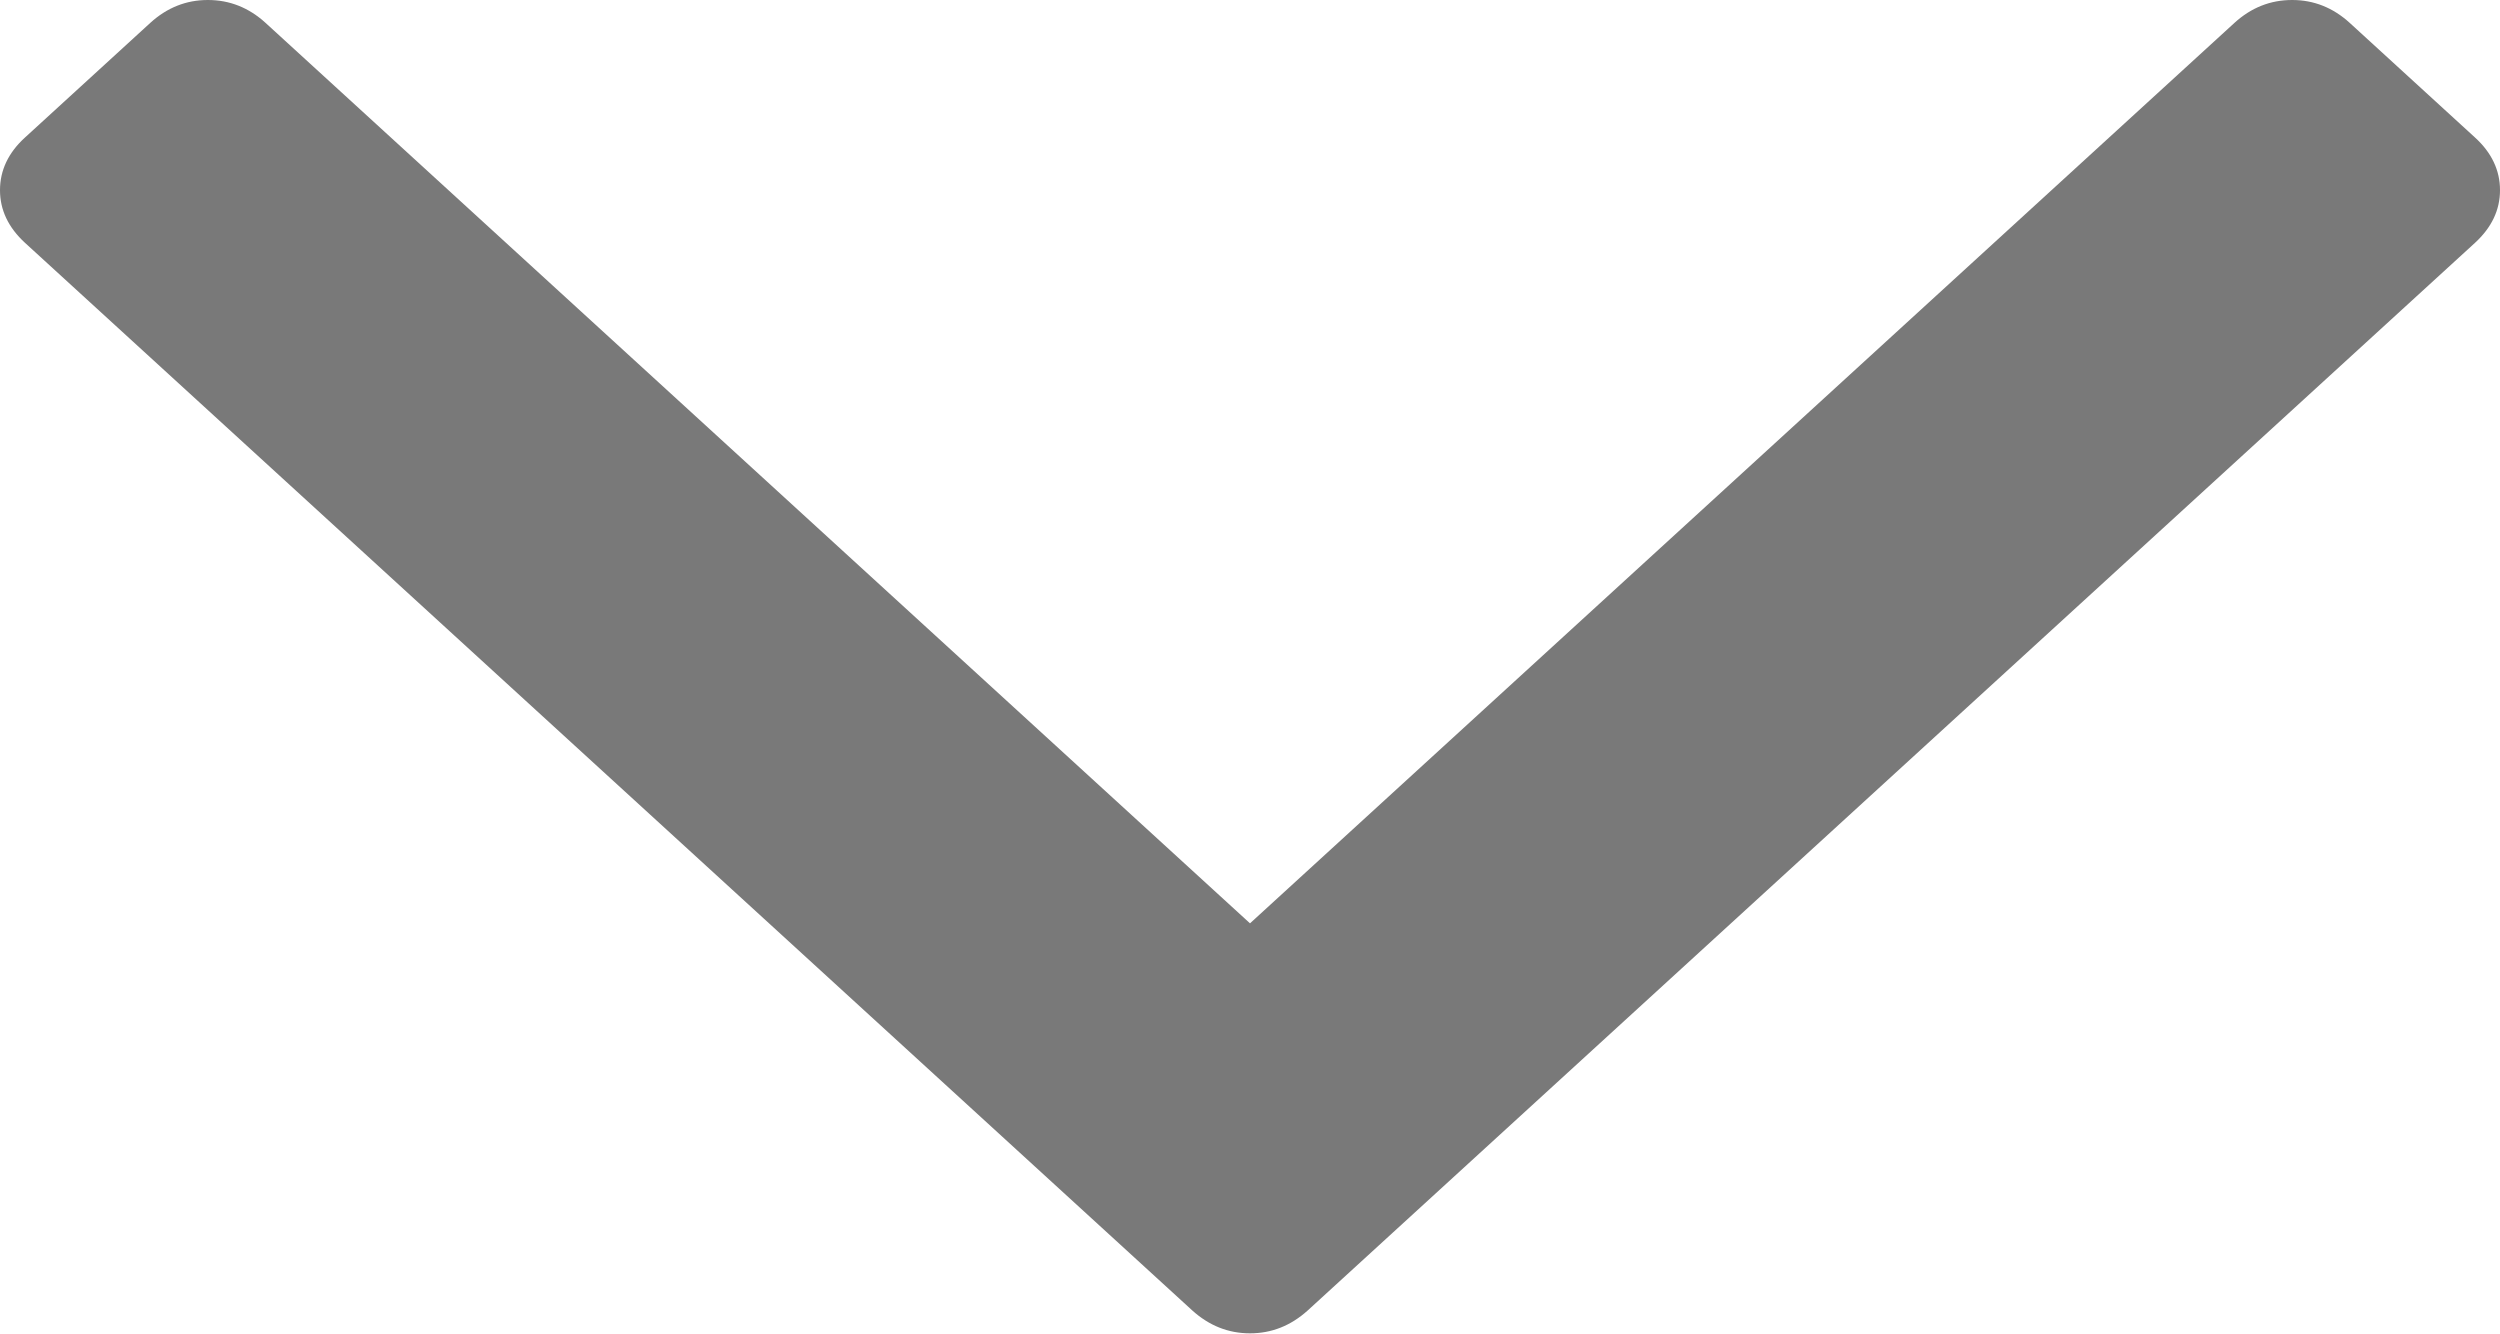
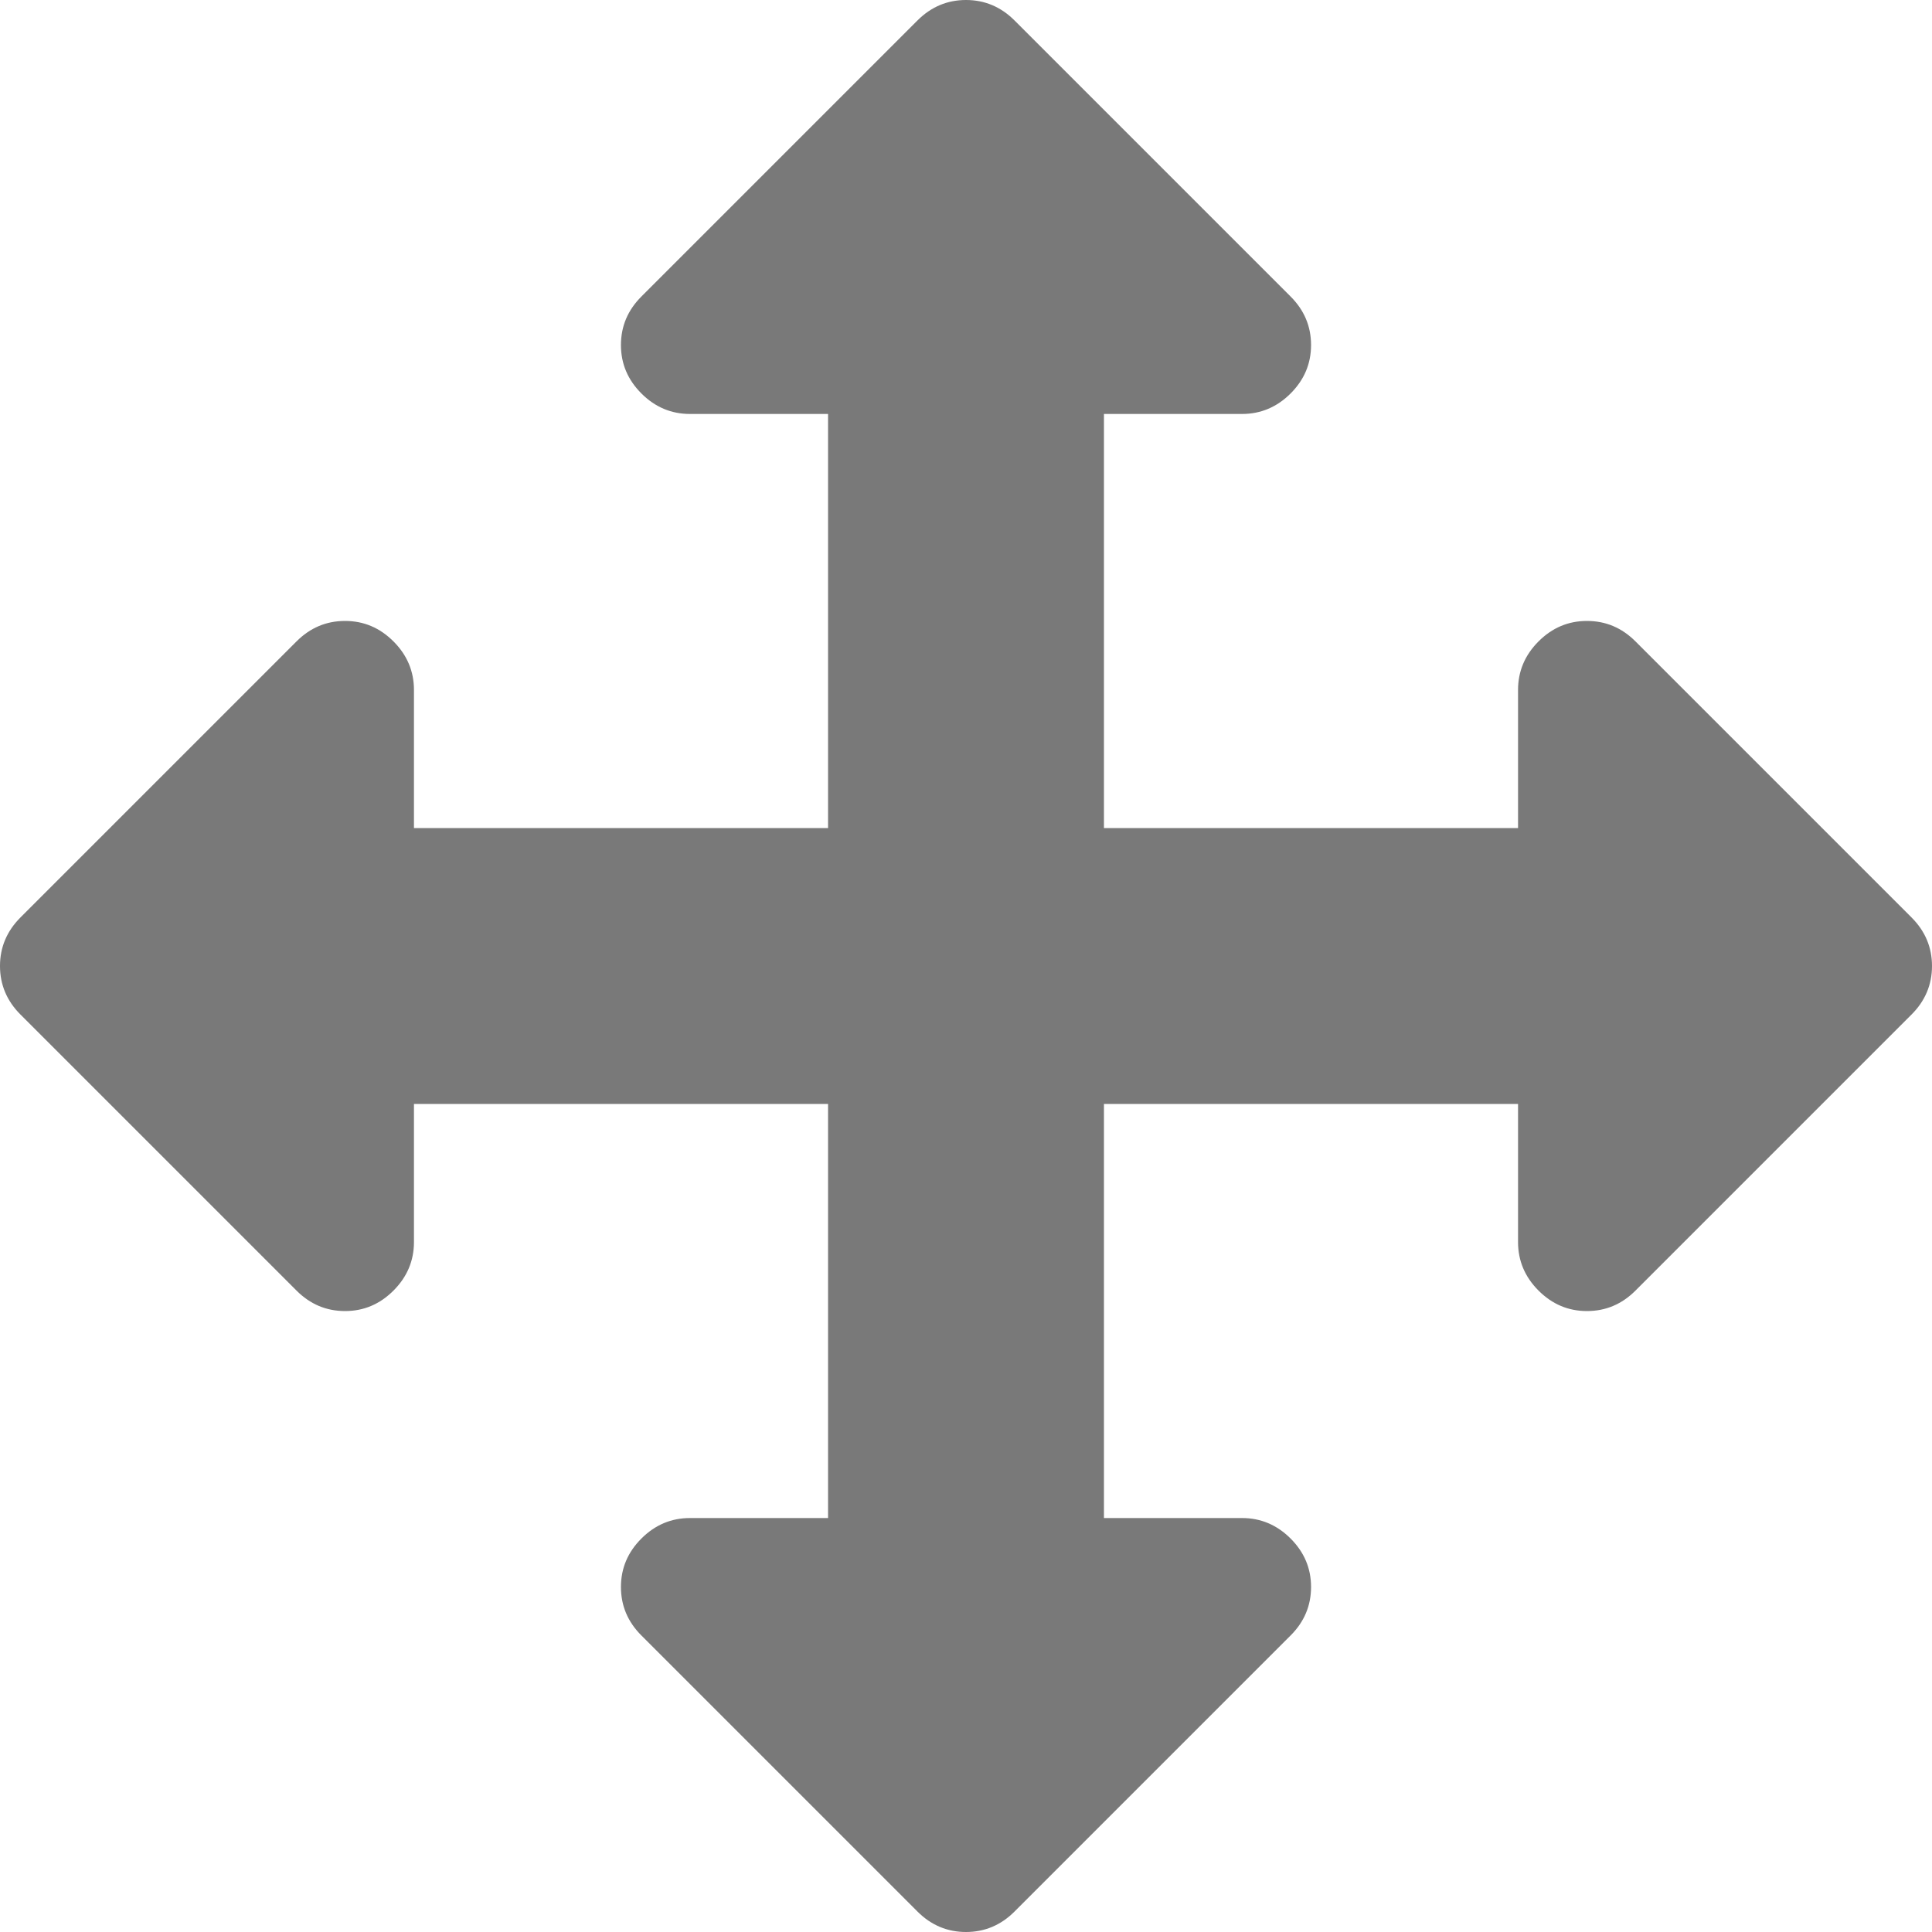
- <svg xmlns="http://www.w3.org/2000/svg" version="1.1" width="15px" height="8px">
-   <g transform="matrix(1 0 0 1 -31 -12 )">
-     <path d="M 14.85 0.825  C 14.95 0.916  15 1.022  15 1.141  C 15 1.26  14.95 1.365  14.85 1.457  L 7.846 7.863  C 7.745 7.954  7.63 8  7.5 8  C 7.37 8  7.255 7.954  7.154 7.863  L 0.15 1.457  C 0.05 1.365  0 1.26  0 1.141  C 0 1.022  0.05 0.916  0.15 0.825  L 0.902 0.137  C 1.002 0.046  1.117 0  1.247 0  C 1.378 0  1.493 0.046  1.593 0.137  L 7.5 5.54  L 13.407 0.137  C 13.507 0.046  13.622 0  13.753 0  C 13.883 0  13.998 0.046  14.098 0.137  L 14.85 0.825  Z " fill-rule="nonzero" fill="#797979" stroke="none" transform="matrix(1 0 0 1 31 12 )" />
+ <svg xmlns="http://www.w3.org/2000/svg" version="1.1" width="15px" height="15px">
+   <g transform="matrix(1 0 0 1 -134 -39 )">
+     <path d="M 14.841 7.123  C 14.947 7.229  15 7.355  15 7.5  C 15 7.645  14.947 7.771  14.841 7.877  L 12.698 10.02  C 12.592 10.126  12.467 10.179  12.321 10.179  C 12.176 10.179  12.051 10.126  11.945 10.02  C 11.839 9.914  11.786 9.788  11.786 9.643  L 11.786 8.571  L 8.571 8.571  L 8.571 11.786  L 9.643 11.786  C 9.788 11.786  9.914 11.839  10.02 11.945  C 10.126 12.051  10.179 12.176  10.179 12.321  C 10.179 12.467  10.126 12.592  10.02 12.698  L 7.877 14.841  C 7.771 14.947  7.645 15  7.5 15  C 7.355 15  7.229 14.947  7.123 14.841  L 4.98 12.698  C 4.874 12.592  4.821 12.467  4.821 12.321  C 4.821 12.176  4.874 12.051  4.98 11.945  C 5.086 11.839  5.212 11.786  5.357 11.786  L 6.429 11.786  L 6.429 8.571  L 3.214 8.571  L 3.214 9.643  C 3.214 9.788  3.161 9.914  3.055 10.02  C 2.949 10.126  2.824 10.179  2.679 10.179  C 2.533 10.179  2.408 10.126  2.302 10.02  L 0.159 7.877  C 0.053 7.771  0 7.645  0 7.5  C 0 7.355  0.053 7.229  0.159 7.123  L 2.302 4.98  C 2.408 4.874  2.533 4.821  2.679 4.821  C 2.824 4.821  2.949 4.874  3.055 4.98  C 3.161 5.086  3.214 5.212  3.214 5.357  L 3.214 6.429  L 6.429 6.429  L 6.429 3.214  L 5.357 3.214  C 5.212 3.214  5.086 3.161  4.98 3.055  C 4.874 2.949  4.821 2.824  4.821 2.679  C 4.821 2.533  4.874 2.408  4.98 2.302  L 7.123 0.159  C 7.229 0.053  7.355 0  7.5 0  C 7.645 0  7.771 0.053  7.877 0.159  L 10.02 2.302  C 10.126 2.408  10.179 2.533  10.179 2.679  C 10.179 2.824  10.126 2.949  10.02 3.055  C 9.914 3.161  9.788 3.214  9.643 3.214  L 8.571 3.214  L 8.571 6.429  L 11.786 6.429  L 11.786 5.357  C 11.786 5.212  11.839 5.086  11.945 4.98  C 12.051 4.874  12.176 4.821  12.321 4.821  C 12.467 4.821  12.592 4.874  12.698 4.98  L 14.841 7.123  Z " fill-rule="nonzero" fill="#797979" stroke="none" transform="matrix(1 0 0 1 134 39 )" />
  </g>
</svg>
